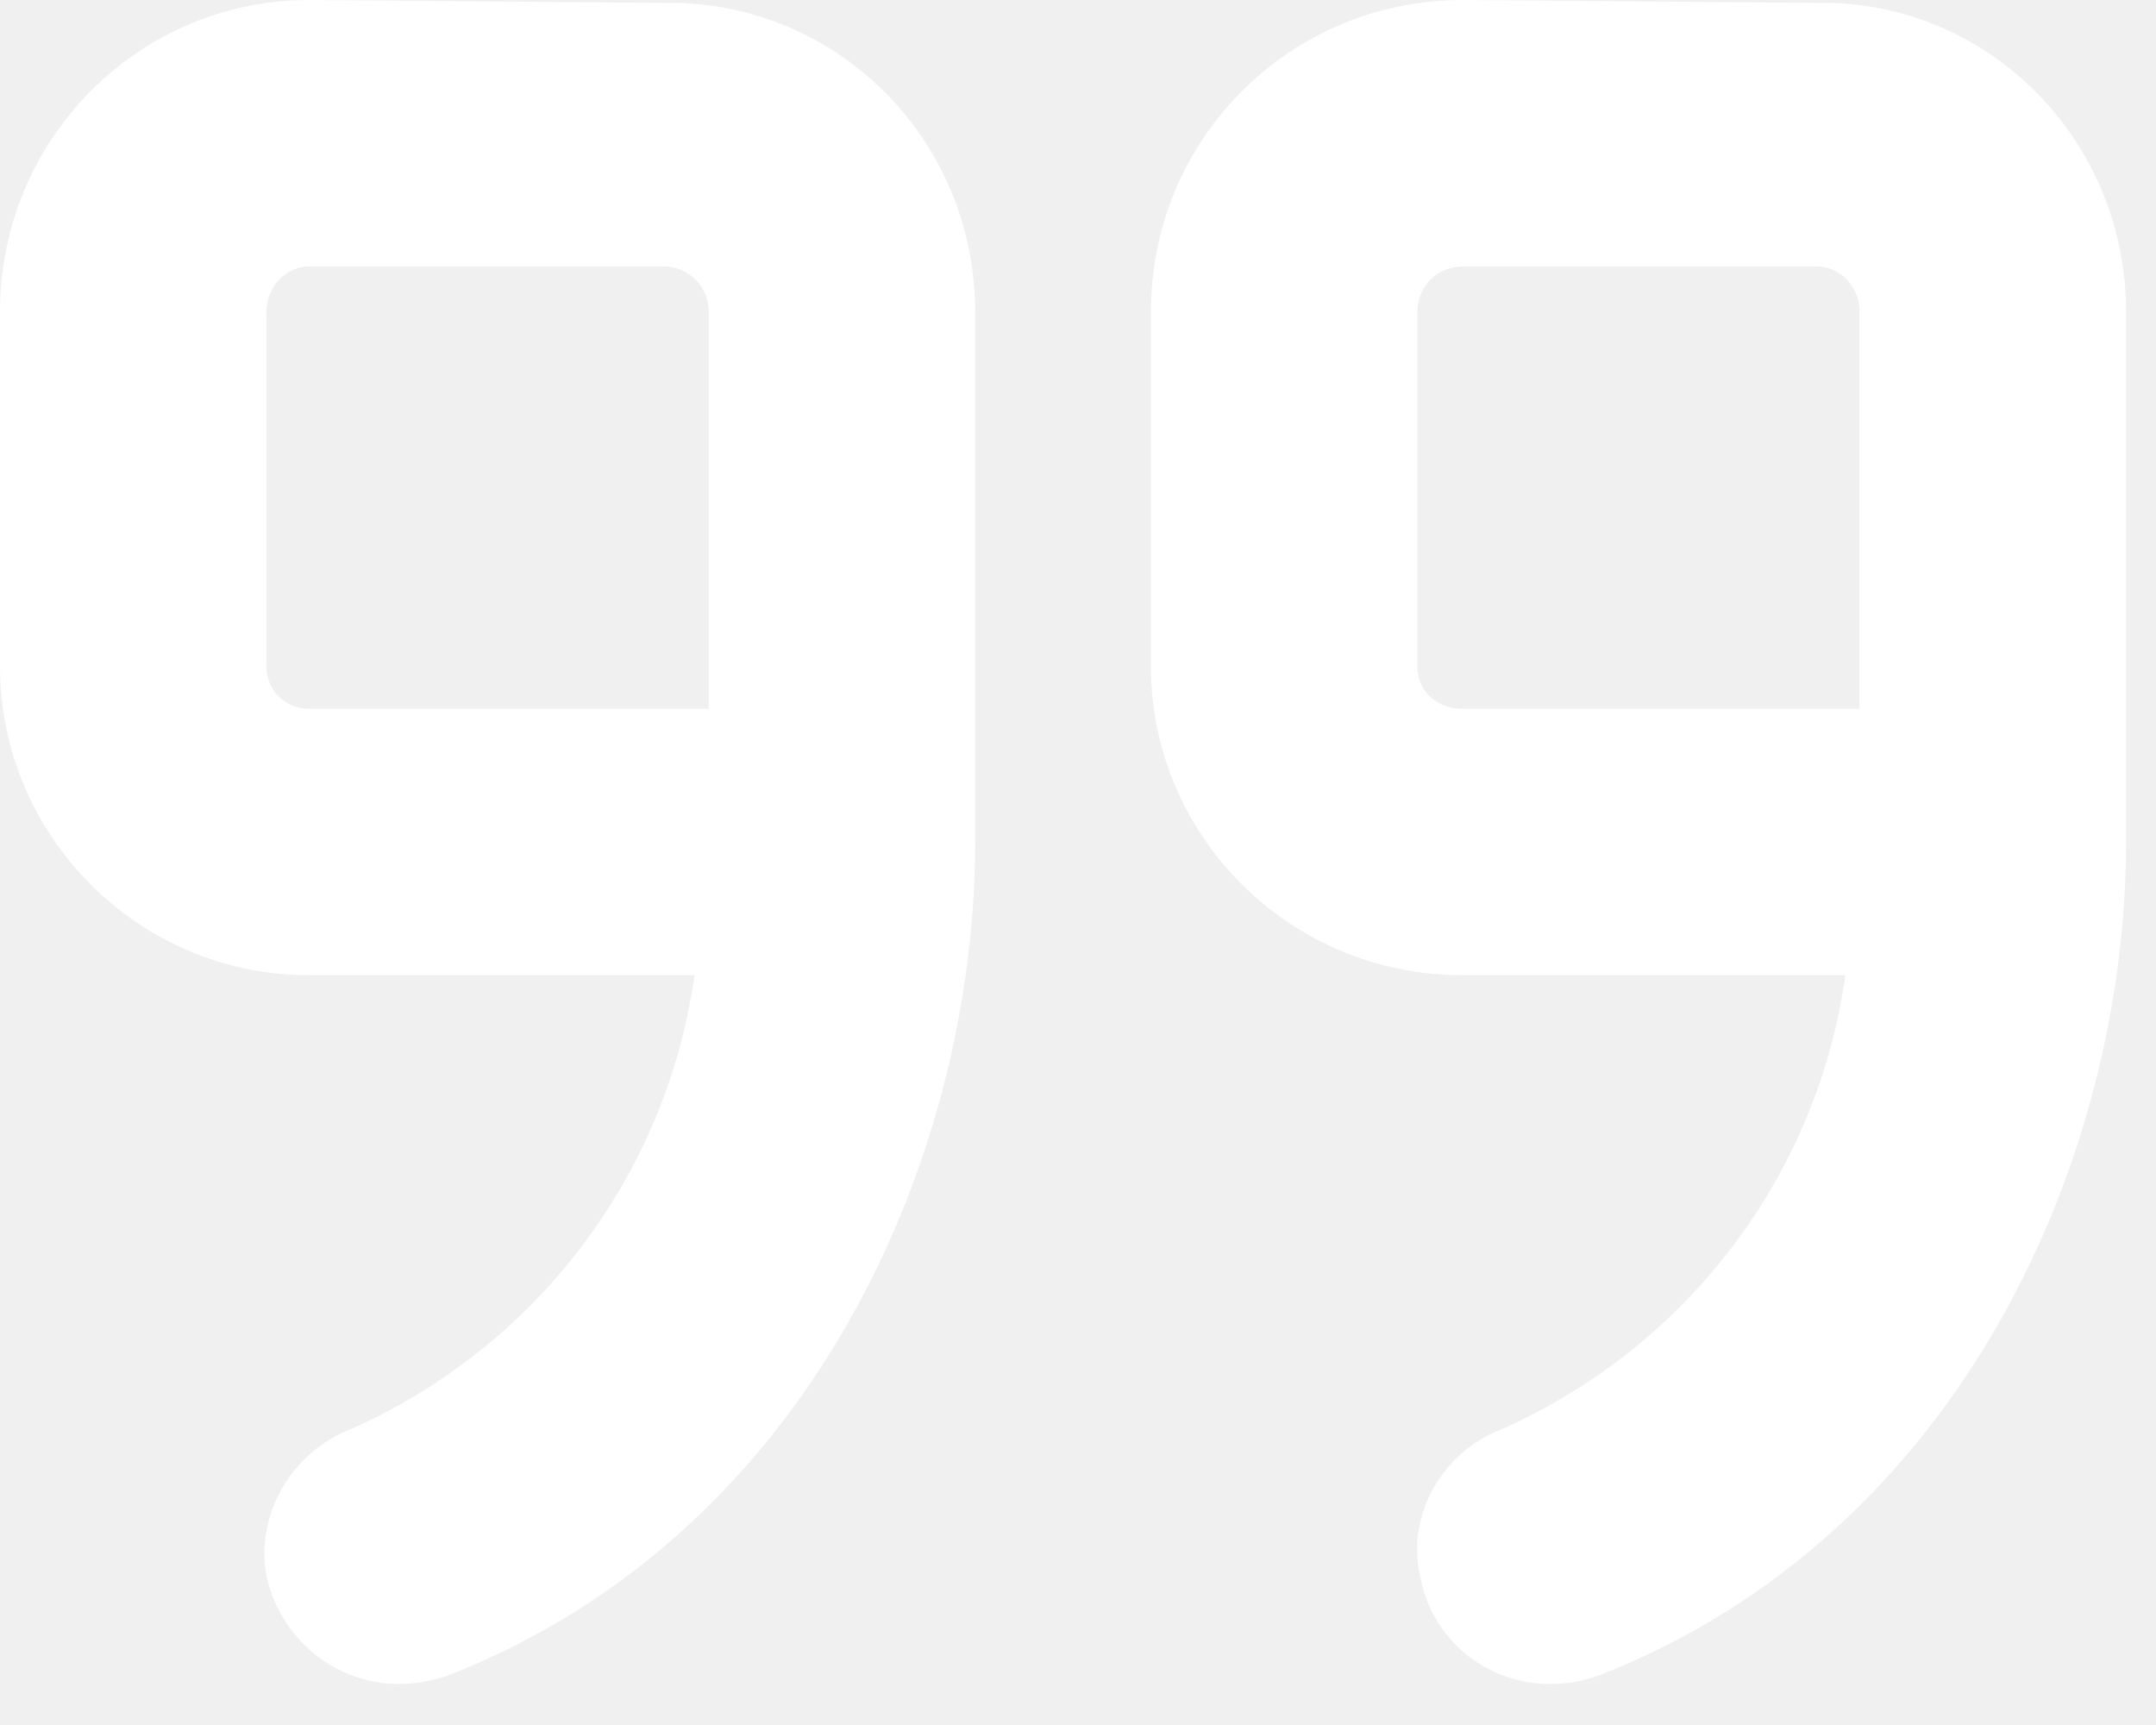
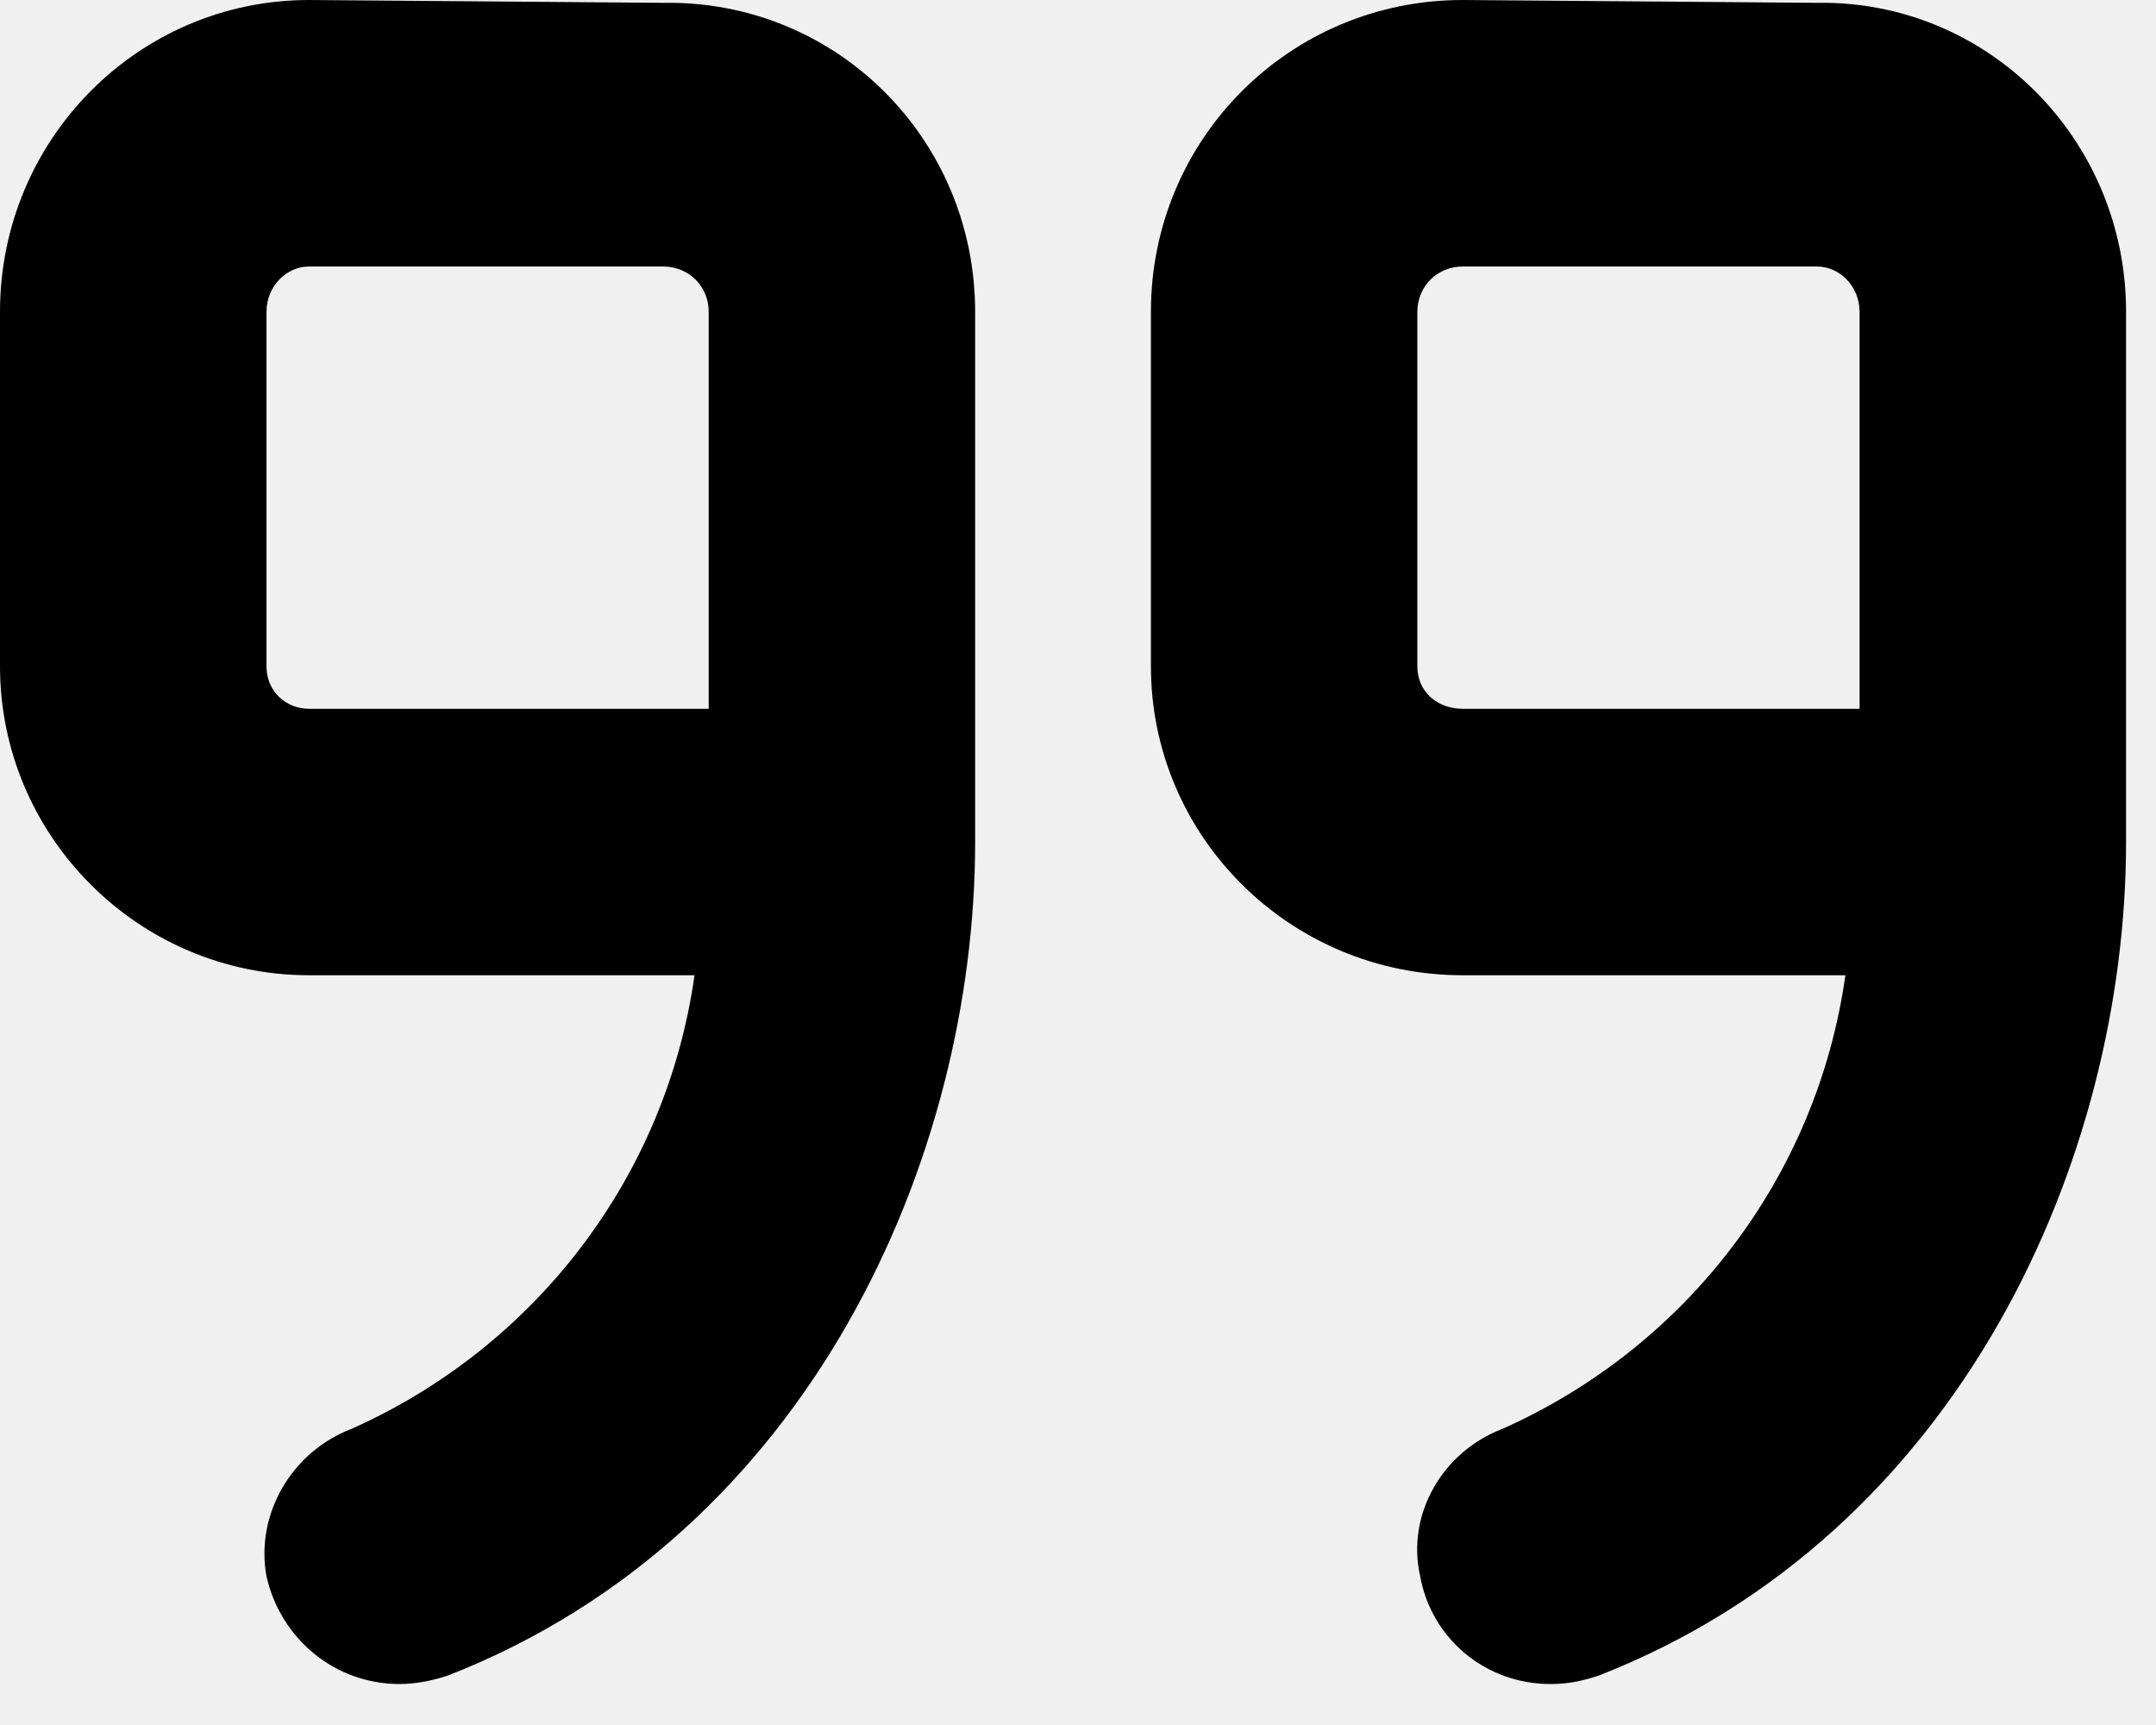
<svg xmlns="http://www.w3.org/2000/svg" width="45" height="36" viewBox="0 0 45 36" fill="none">
-   <path d="M13.845 0.059L6.449 1.90735e-05C2.899 1.90735e-05 0 2.899 0 6.508V13.904C0 17.454 2.899 20.353 6.449 20.353H14.496C13.904 24.554 11.182 28.104 7.337 29.82C6.094 30.293 5.325 31.595 5.562 32.897C5.857 34.198 6.982 35.145 8.342 35.145C8.638 35.145 8.993 35.086 9.348 34.968C16.922 32.009 20.353 24.14 20.353 17.573V6.508C20.353 2.899 17.454 1.90735e-05 13.845 0.059ZM37.926 0.059L30.53 1.90735e-05C26.921 1.90735e-05 24.022 2.899 24.022 6.508V13.904C24.022 17.454 26.921 20.353 30.53 20.353H38.517C37.926 24.554 35.204 28.104 31.358 29.82C30.116 30.293 29.347 31.595 29.642 32.897C29.879 34.198 31.003 35.145 32.364 35.145C32.719 35.145 33.015 35.086 33.37 34.968C40.943 32.009 44.375 24.14 44.375 17.573V6.508C44.375 2.899 41.476 1.90735e-05 37.926 0.059ZM5.562 13.904V6.508C5.562 5.976 5.976 5.562 6.449 5.562H13.845C14.377 5.562 14.792 5.976 14.792 6.508V14.792H6.449C5.976 14.792 5.562 14.437 5.562 13.904ZM29.583 13.904V6.508C29.583 5.976 29.997 5.562 30.53 5.562H37.926C38.399 5.562 38.813 5.976 38.813 6.508V14.792H30.53C29.997 14.792 29.583 14.437 29.583 13.904Z" fill="white" />
+   <path d="M13.845 0.059L6.449 1.90735e-05C2.899 1.90735e-05 0 2.899 0 6.508V13.904C0 17.454 2.899 20.353 6.449 20.353H14.496C13.904 24.554 11.182 28.104 7.337 29.82C6.094 30.293 5.325 31.595 5.562 32.897C5.857 34.198 6.982 35.145 8.342 35.145C8.638 35.145 8.993 35.086 9.348 34.968C16.922 32.009 20.353 24.14 20.353 17.573V6.508C20.353 2.899 17.454 1.90735e-05 13.845 0.059ZM37.926 0.059L30.53 1.90735e-05C26.921 1.90735e-05 24.022 2.899 24.022 6.508V13.904C24.022 17.454 26.921 20.353 30.53 20.353H38.517C37.926 24.554 35.204 28.104 31.358 29.82C30.116 30.293 29.347 31.595 29.642 32.897C29.879 34.198 31.003 35.145 32.364 35.145C32.719 35.145 33.015 35.086 33.37 34.968C40.943 32.009 44.375 24.14 44.375 17.573V6.508C44.375 2.899 41.476 1.90735e-05 37.926 0.059ZM5.562 13.904V6.508C5.562 5.976 5.976 5.562 6.449 5.562H13.845C14.377 5.562 14.792 5.976 14.792 6.508V14.792H6.449C5.976 14.792 5.562 14.437 5.562 13.904ZM29.583 13.904V6.508C29.583 5.976 29.997 5.562 30.53 5.562H37.926C38.399 5.562 38.813 5.976 38.813 6.508V14.792H30.53C29.997 14.792 29.583 14.437 29.583 13.904Z" fill="currentColor" />
</svg>
